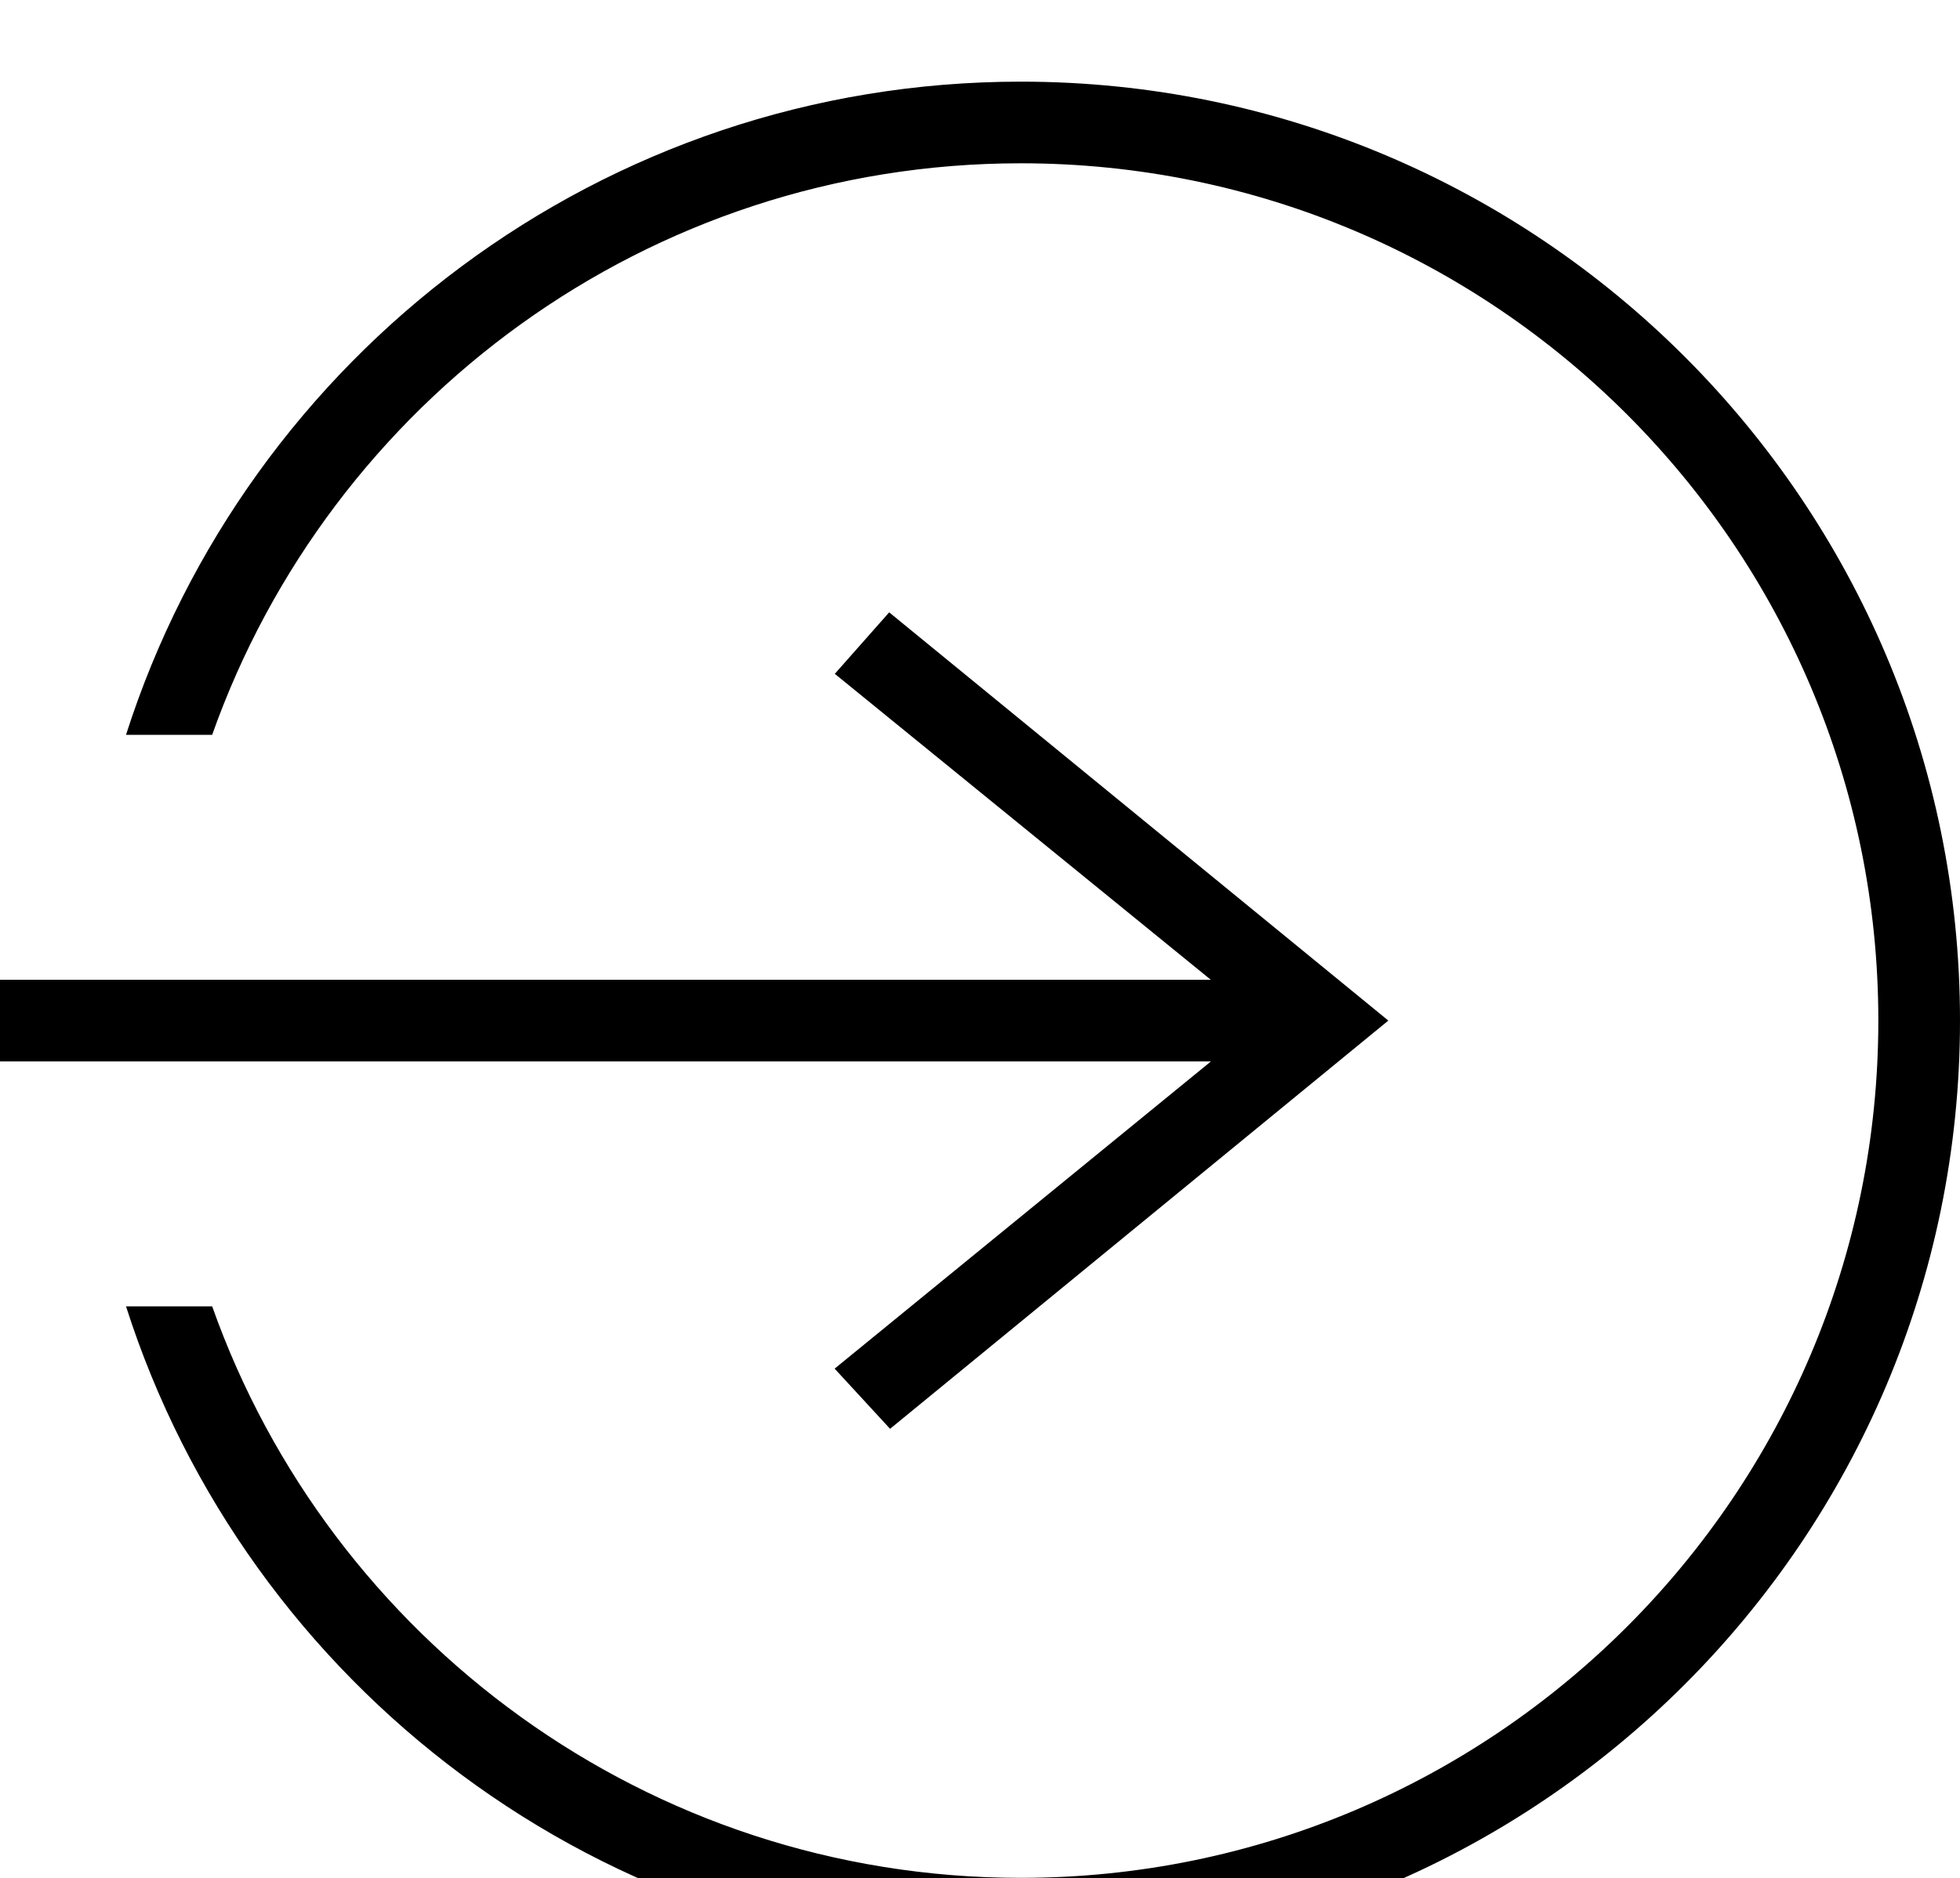
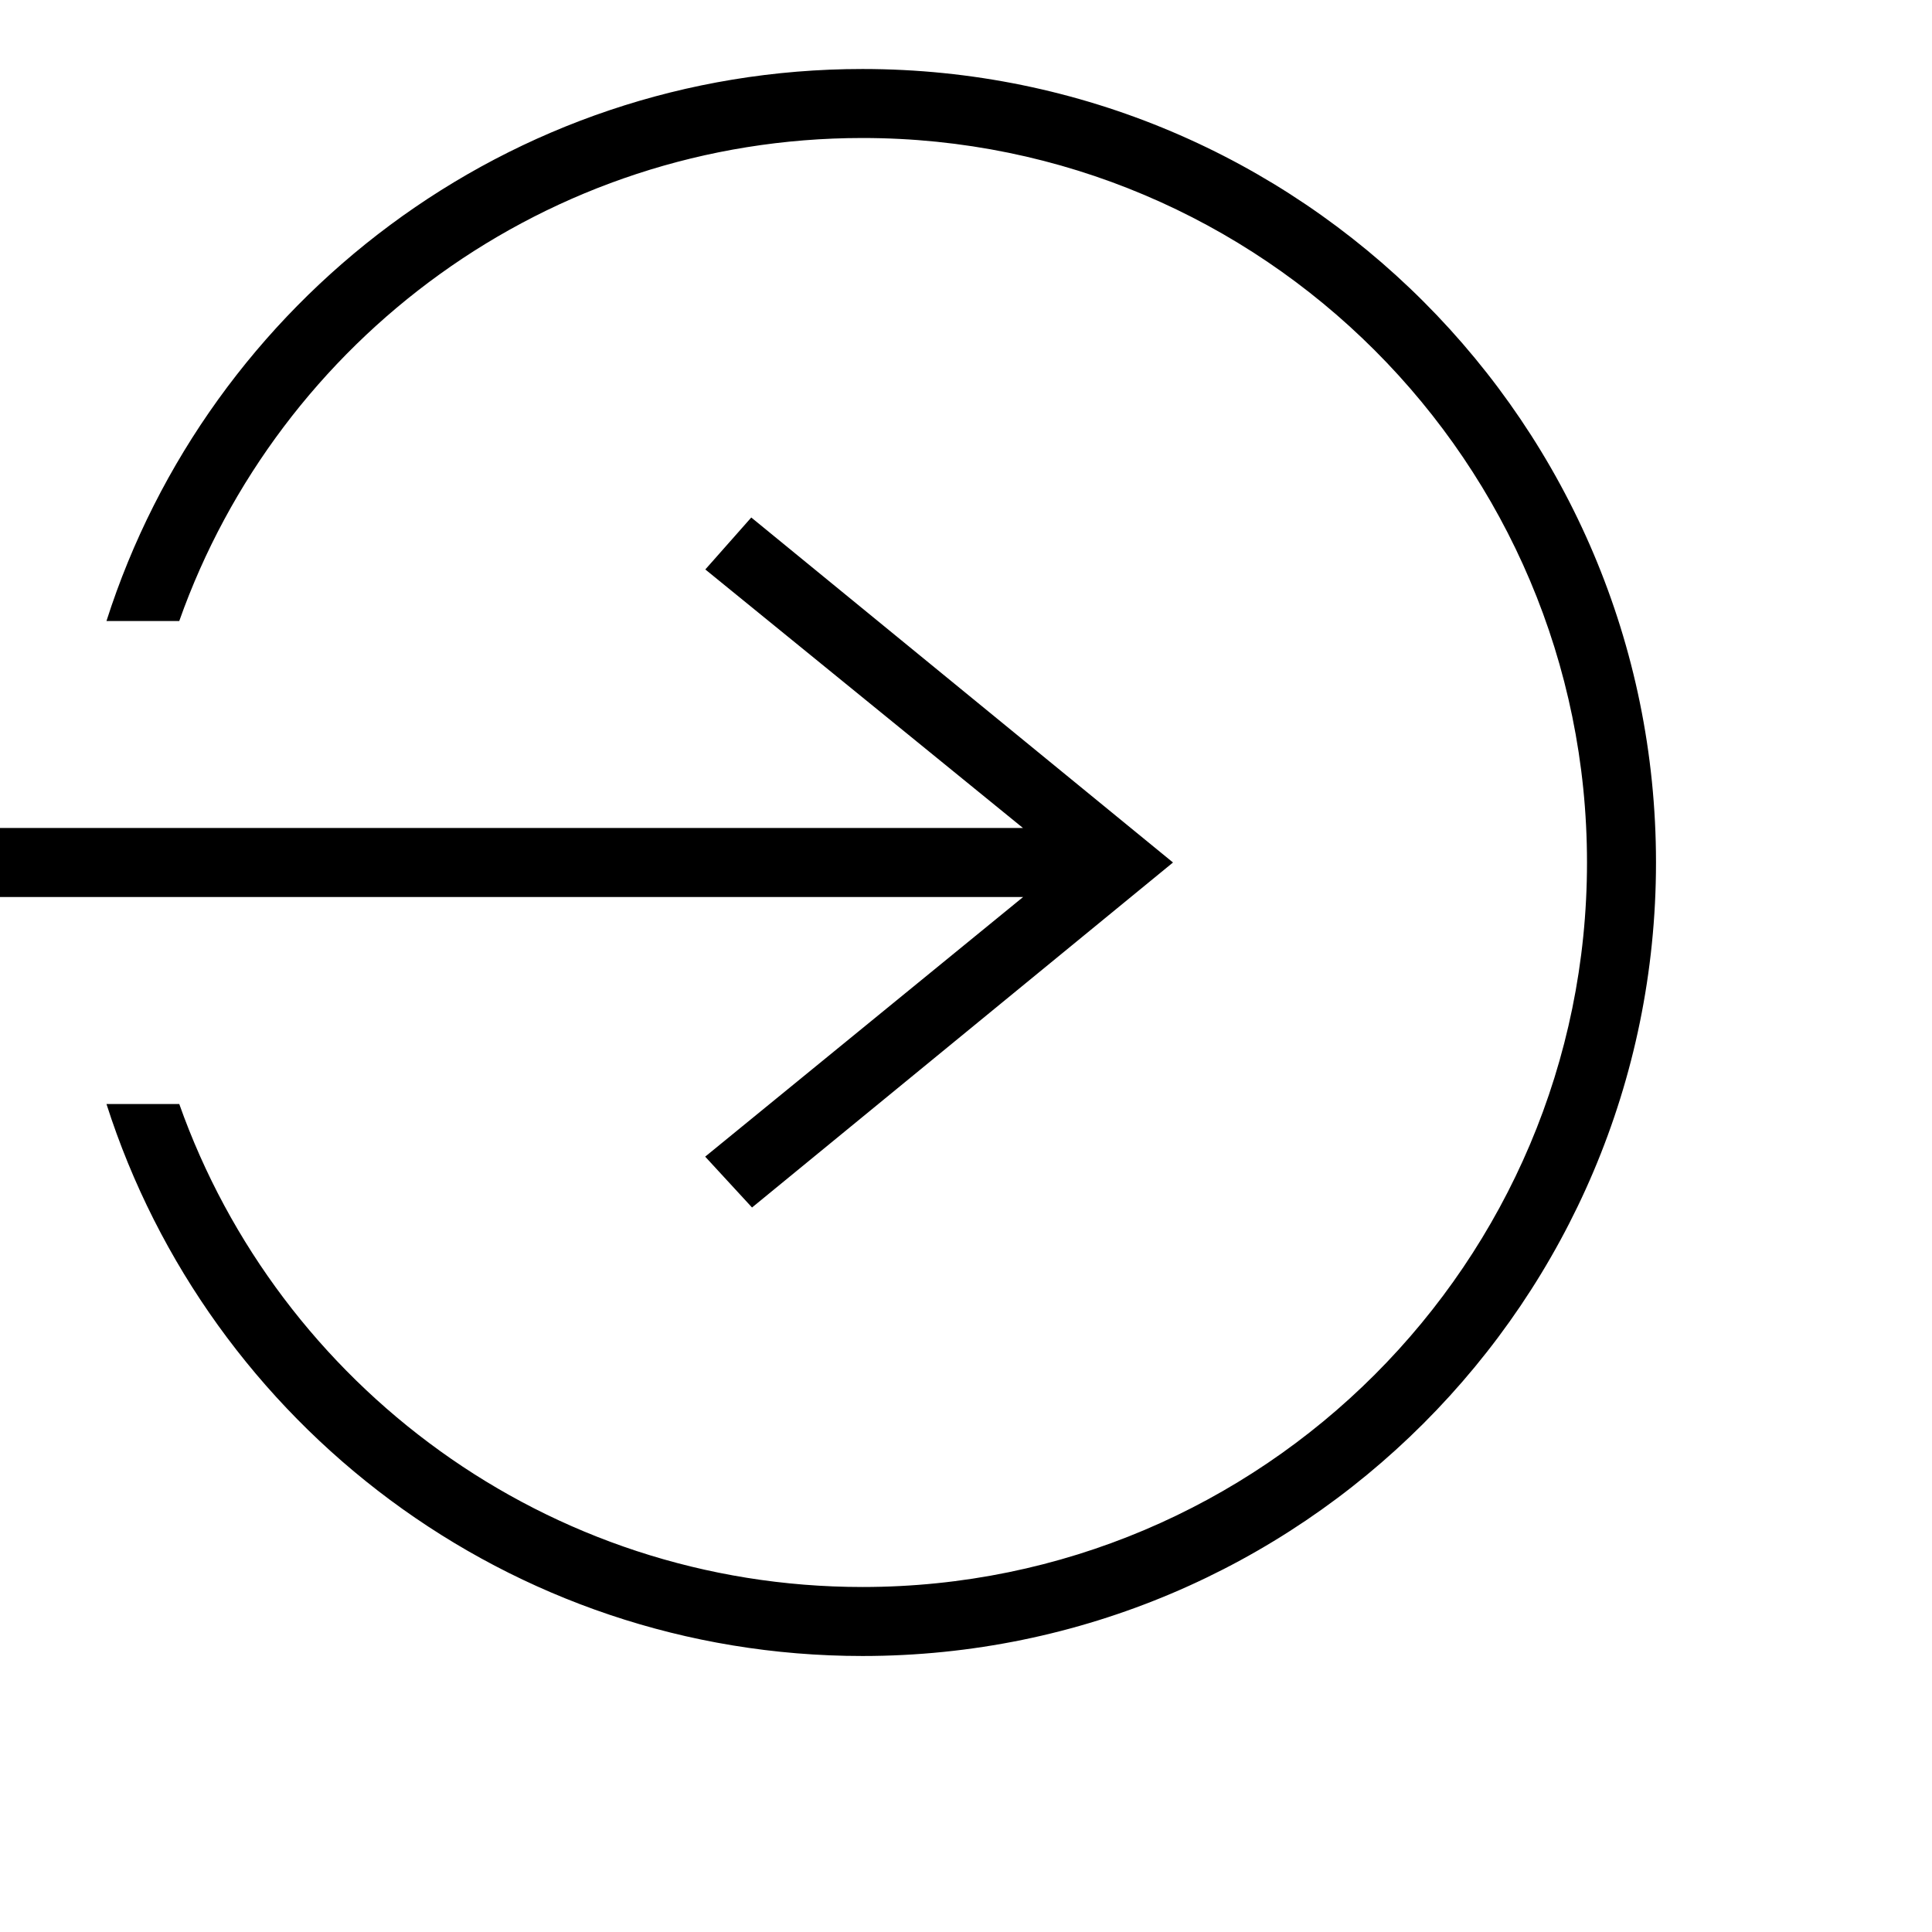
- <svg xmlns="http://www.w3.org/2000/svg">
+ <svg xmlns="http://www.w3.org/2000/svg" viewBox="0 0 28 28">
  <path d="M2.598 9h-1.055c1.482-4.638 5.83-8 10.957-8 6.347 0 11.5 5.153 11.5 11.5s-5.153 11.5-11.5 11.5c-5.127 0-9.475-3.362-10.957-8h1.055c1.443 4.076 5.334 7 9.902 7 5.795 0 10.5-4.705 10.5-10.5s-4.705-10.5-10.5-10.5c-4.568 0-8.459 2.923-9.902 7zm12.228 3l-4.604-3.747.666-.753 6.112 5-6.101 5-.679-.737 4.608-3.763h-14.828v-1h14.826z" />
</svg>
